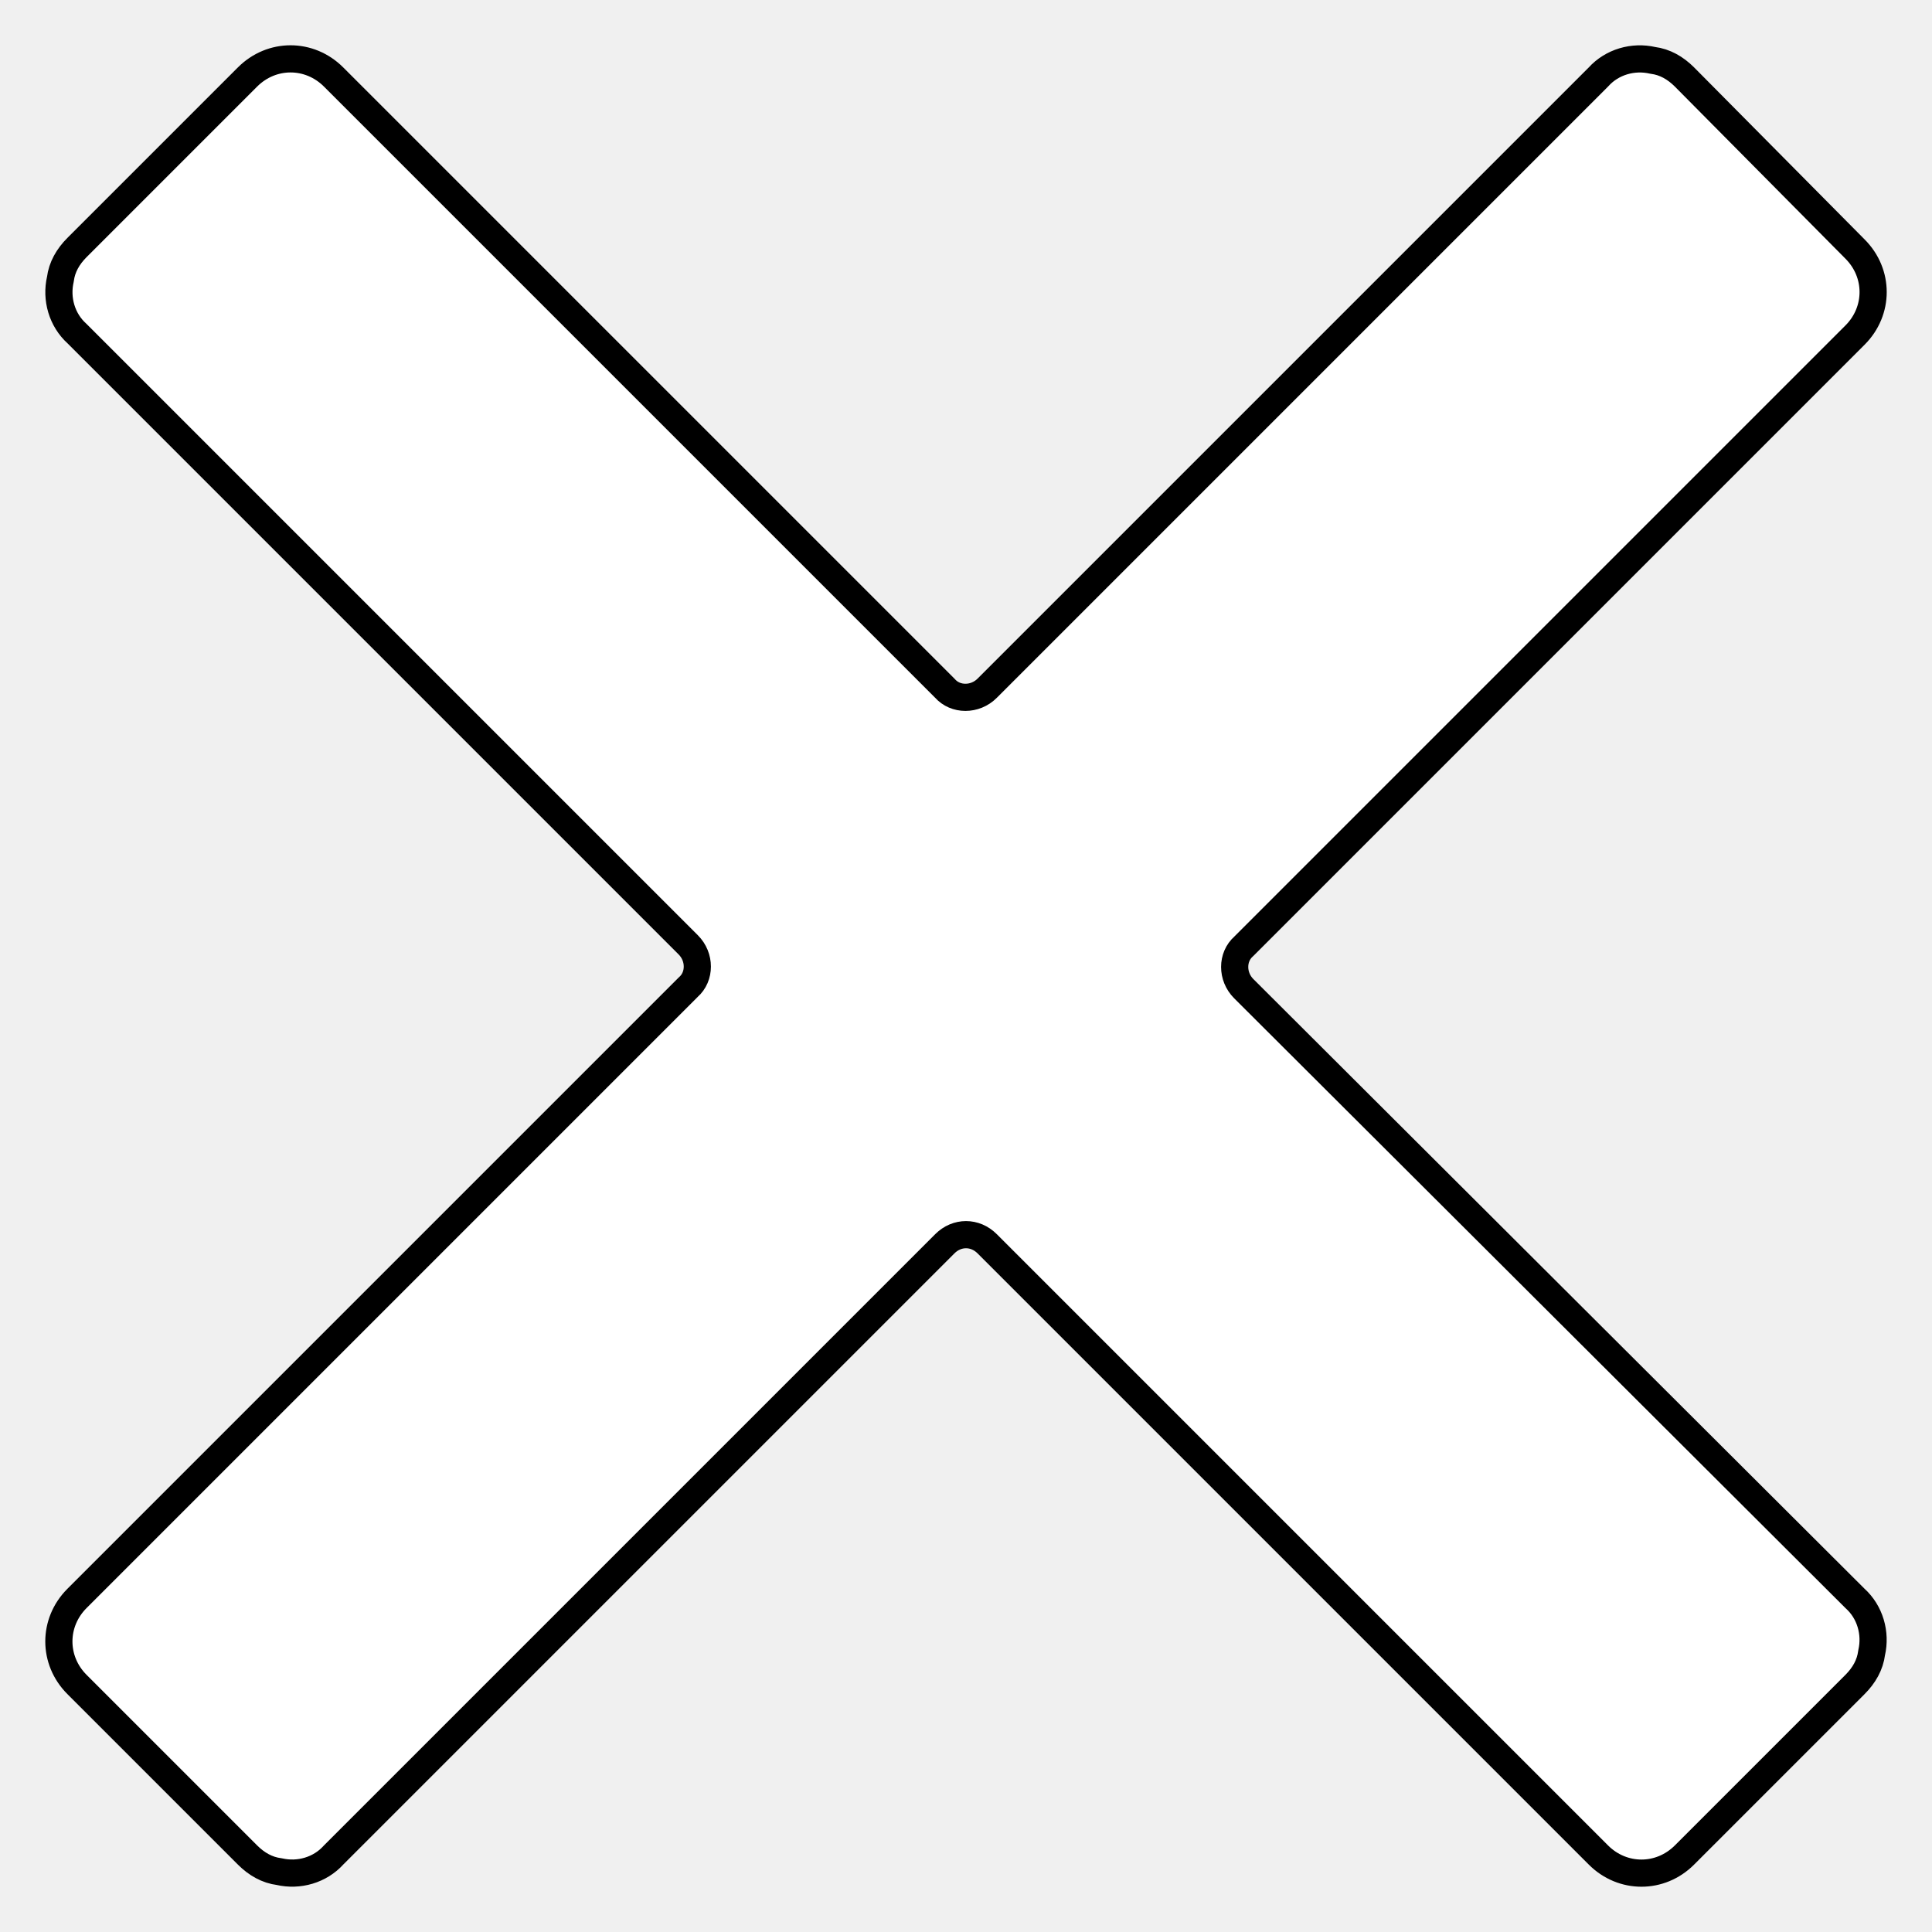
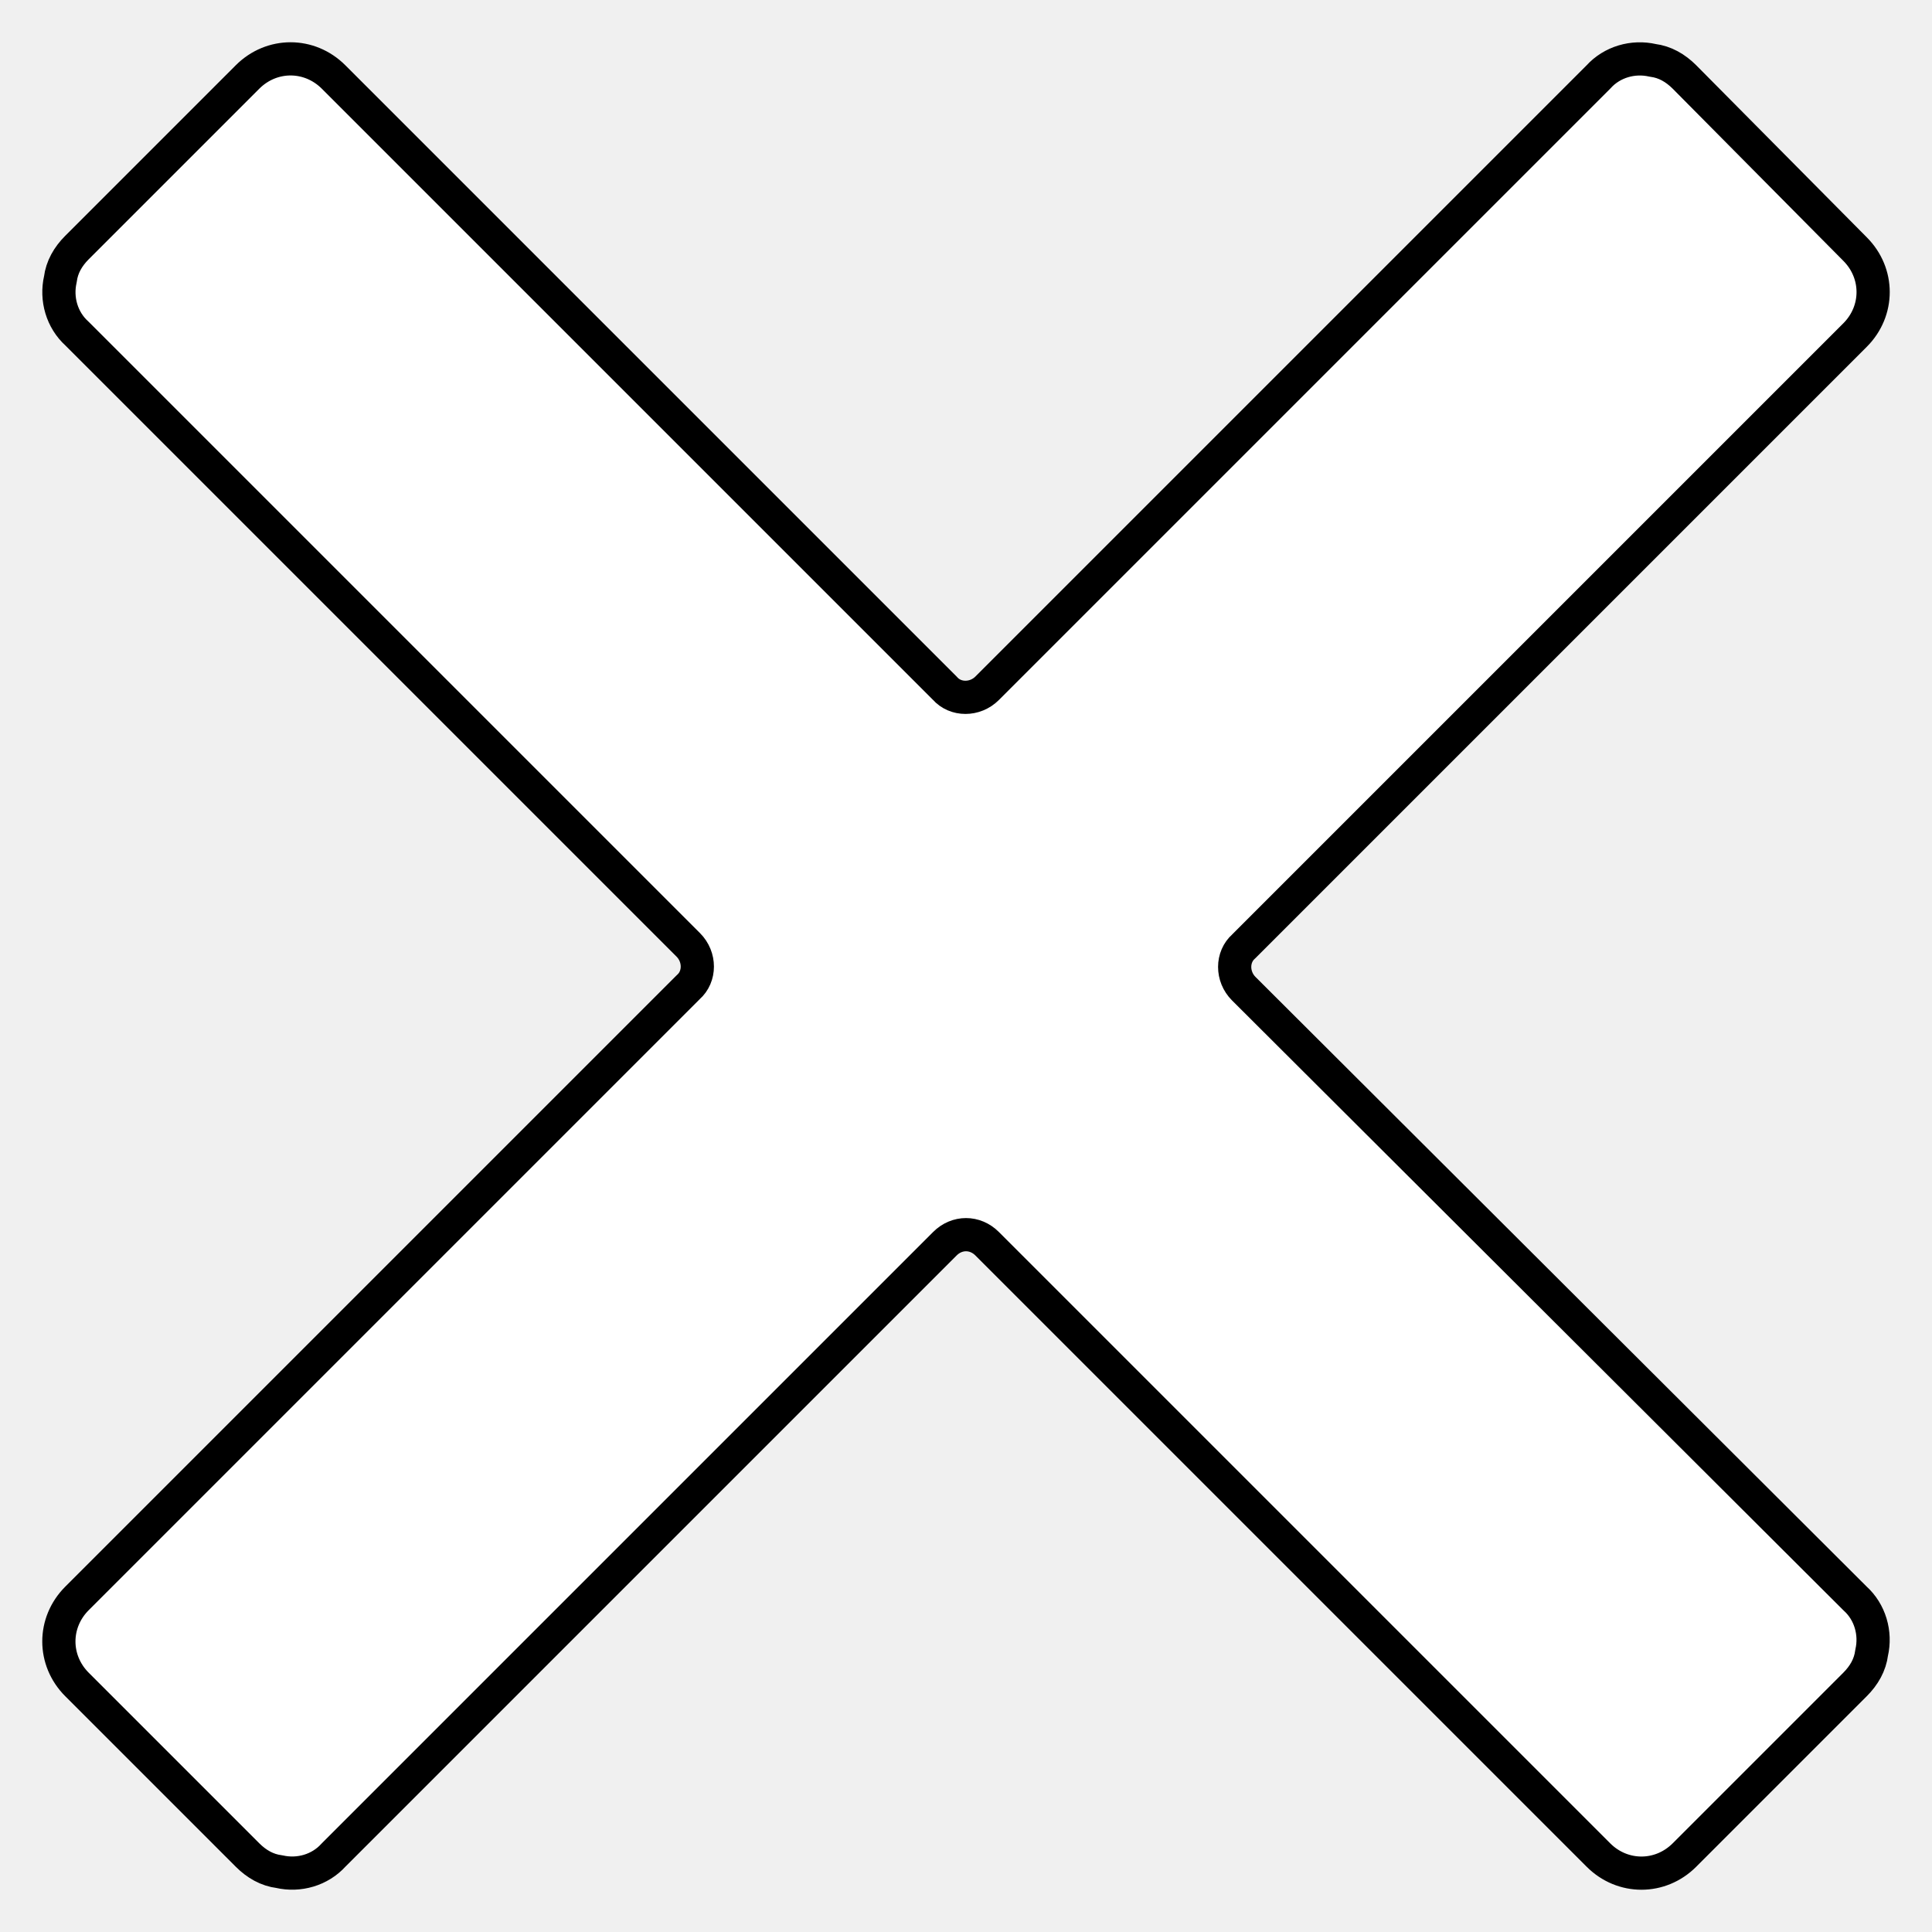
<svg xmlns="http://www.w3.org/2000/svg" viewBox="0 0 128 128" style="enable-background:new 0 0 128 128">
  <linearGradient id="a" x1="64" x2="64" y1="4.146" y2="122.866" gradientUnits="userSpaceOnUse">
    <stop offset="0" style="stop-color:#757575" />
    <stop offset=".515" style="stop-color:#504f4f" />
  </linearGradient>
-   <path d="M62.6 82.4c.8-.8 2-.8 2.8 0l40.5 40.5c1.6 1.6 4.1 1.6 5.7 0l11.3-11.3c.6-.6 1-1.3 1.1-2.1.3-1.3-.1-2.7-1.1-3.6L82.4 65.5c-.8-.8-.8-2.1 0-2.8l40.5-40.5c1.6-1.6 1.6-4.1 0-5.7L111.6 5.1c-.6-.6-1.3-1-2.1-1.1-1.3-.3-2.7.1-3.6 1.1L65.4 45.6c-.8.8-2.1.8-2.8 0L22.1 5.1c-1.6-1.6-4.1-1.6-5.7 0L5.1 16.4c-.6.6-1 1.3-1.1 2.1-.3 1.3.1 2.7 1.1 3.6l40.5 40.5c.8.8.8 2.1 0 2.8L5.1 105.9c-1.6 1.6-1.6 4.1 0 5.7l11.3 11.3c.6.6 1.3 1 2.1 1.1 1.3.3 2.7-.1 3.6-1.1l40.5-40.5z" fill="#ffffff" stroke="#000000" stroke-width="1.8" stroke-linecap="round" stroke-linejoin="round" />
+   <path d="M62.6 82.4c.8-.8 2-.8 2.8 0l40.5 40.5c1.6 1.6 4.1 1.6 5.7 0l11.3-11.3c.6-.6 1-1.3 1.1-2.1.3-1.3-.1-2.7-1.1-3.6L82.4 65.5c-.8-.8-.8-2.1 0-2.8l40.5-40.5c1.6-1.6 1.6-4.1 0-5.7L111.6 5.1c-.6-.6-1.3-1-2.1-1.1-1.3-.3-2.7.1-3.6 1.1L65.4 45.6c-.8.8-2.1.8-2.8 0L22.1 5.1c-1.6-1.6-4.1-1.6-5.7 0L5.1 16.4c-.6.6-1 1.3-1.1 2.1-.3 1.3.1 2.7 1.1 3.6l40.5 40.5c.8.8.8 2.1 0 2.8L5.1 105.9c-1.6 1.6-1.6 4.1 0 5.7l11.3 11.3c.6.6 1.3 1 2.1 1.1 1.3.3 2.7-.1 3.6-1.1l40.5-40.5z" fill="#ffffff" stroke="#000000" stroke-width="2.2" stroke-linecap="round" stroke-linejoin="round" />
</svg>
